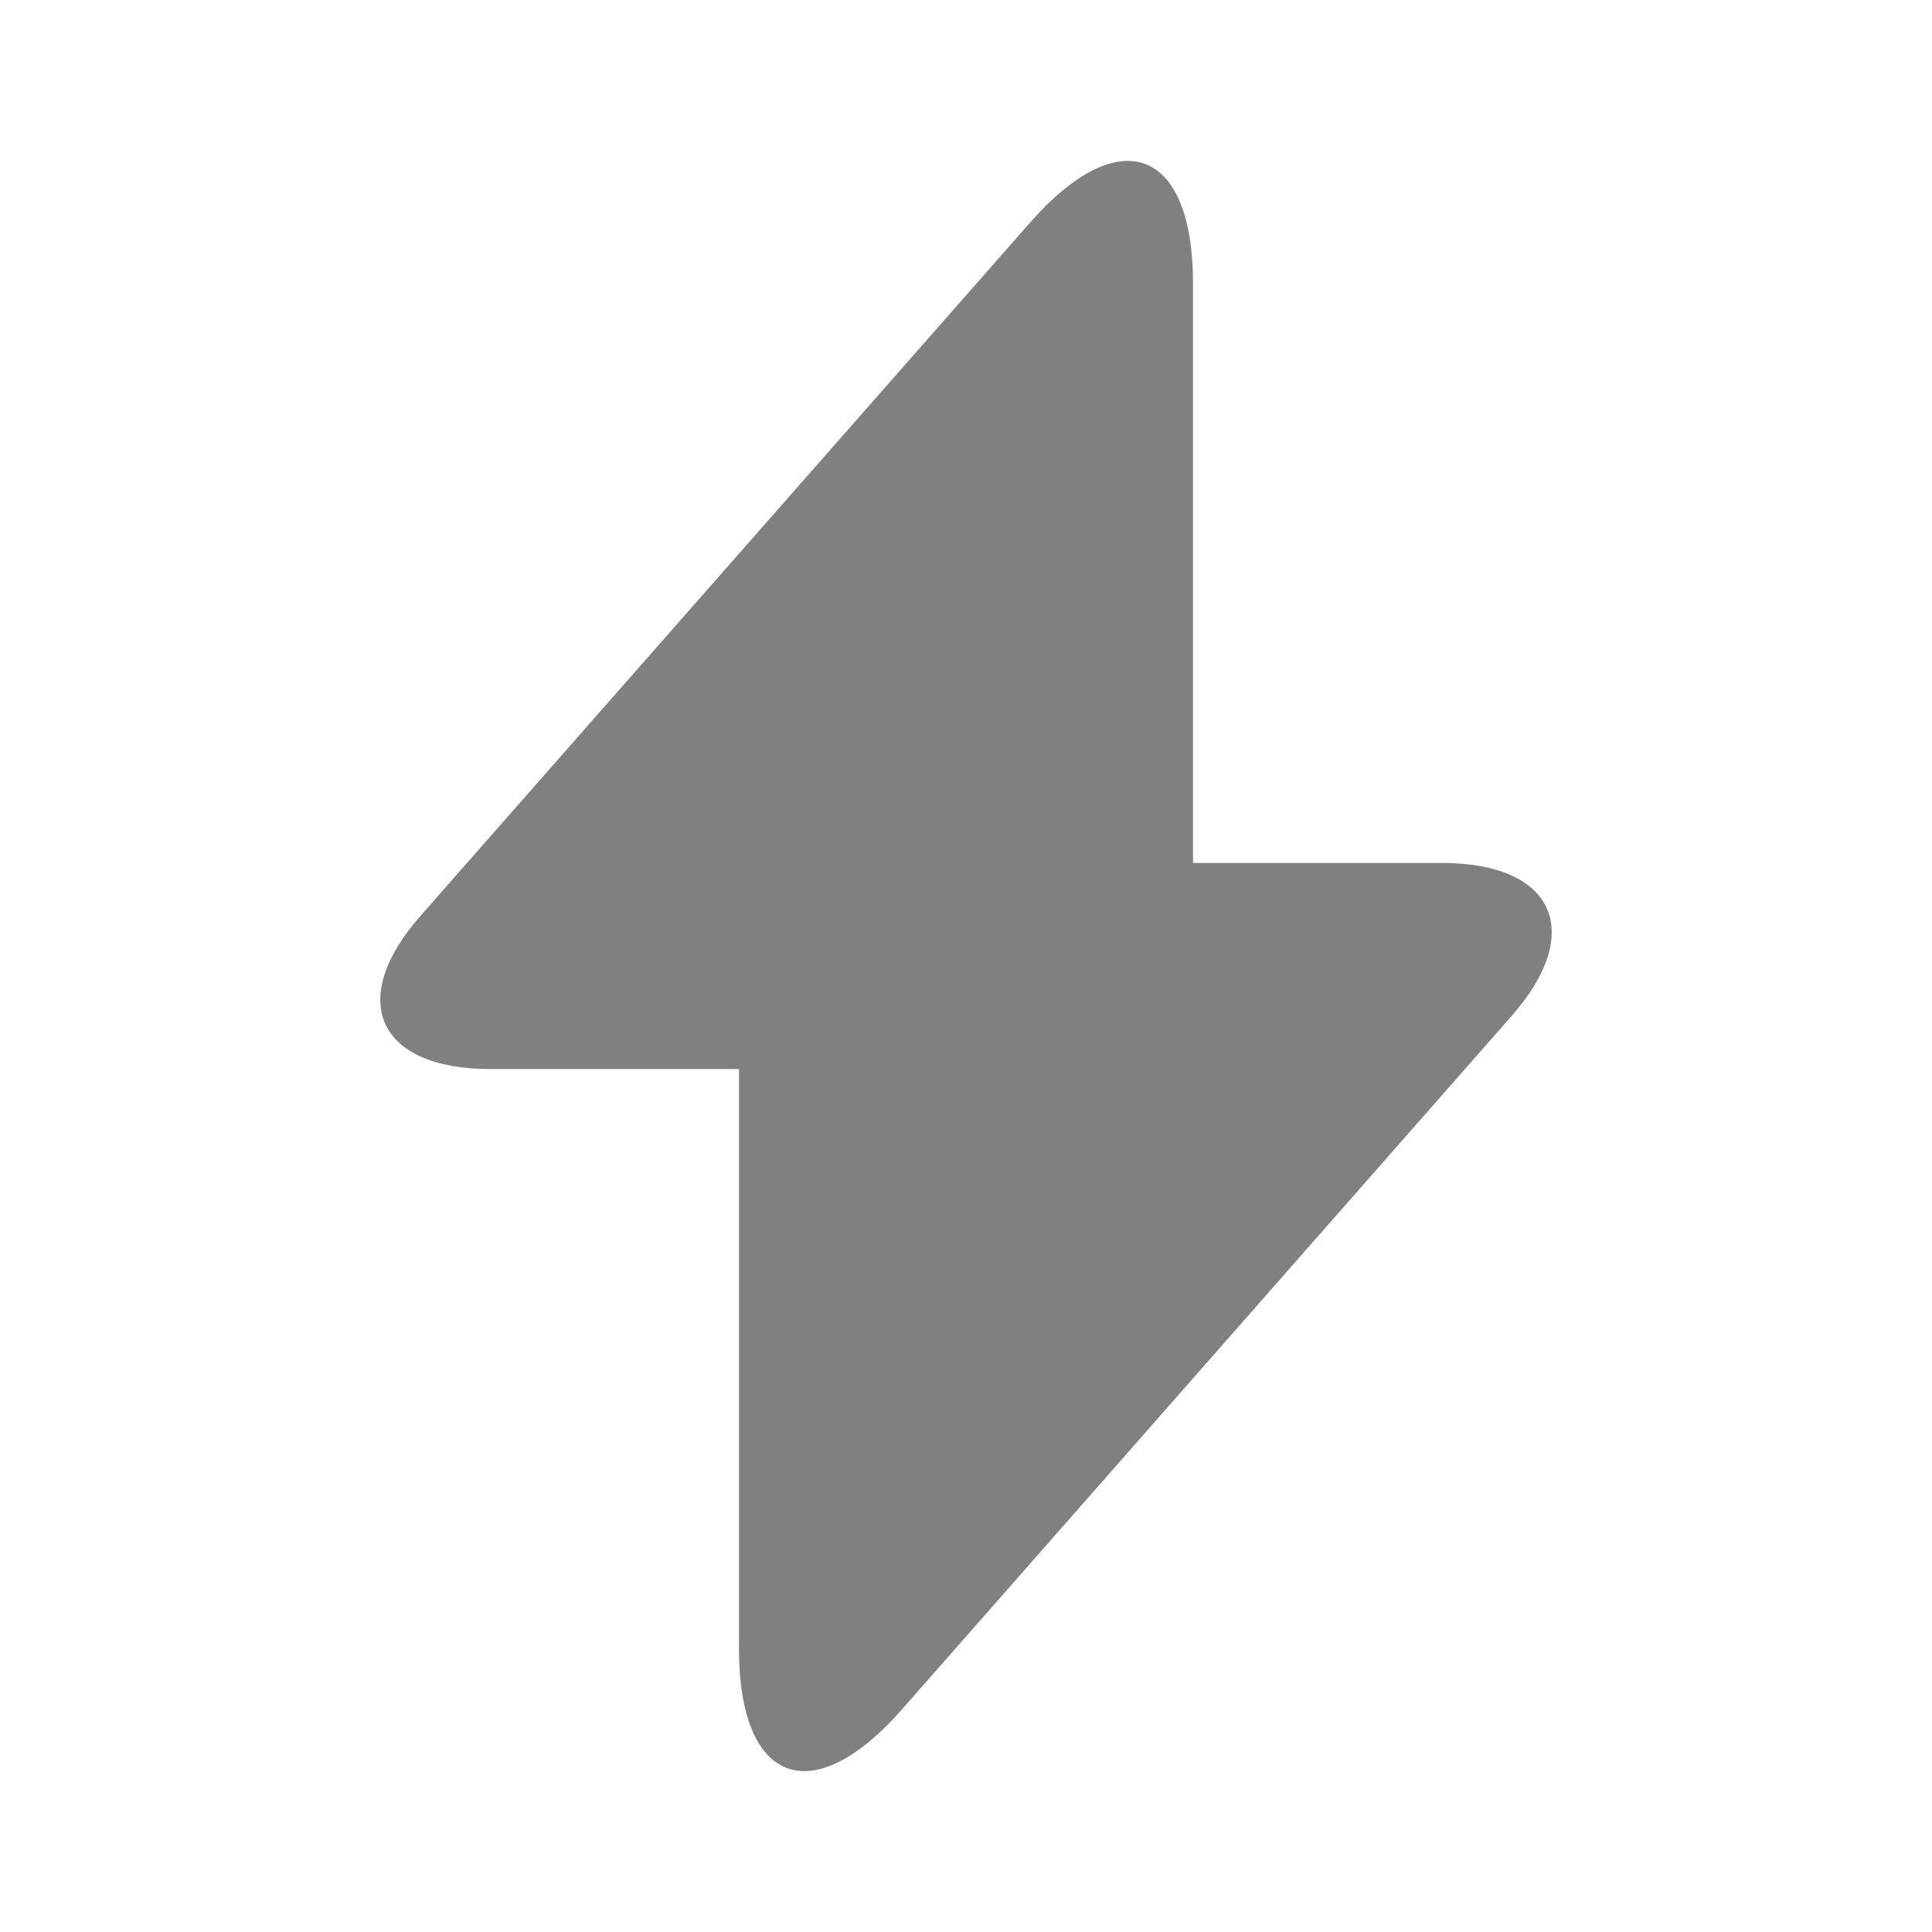
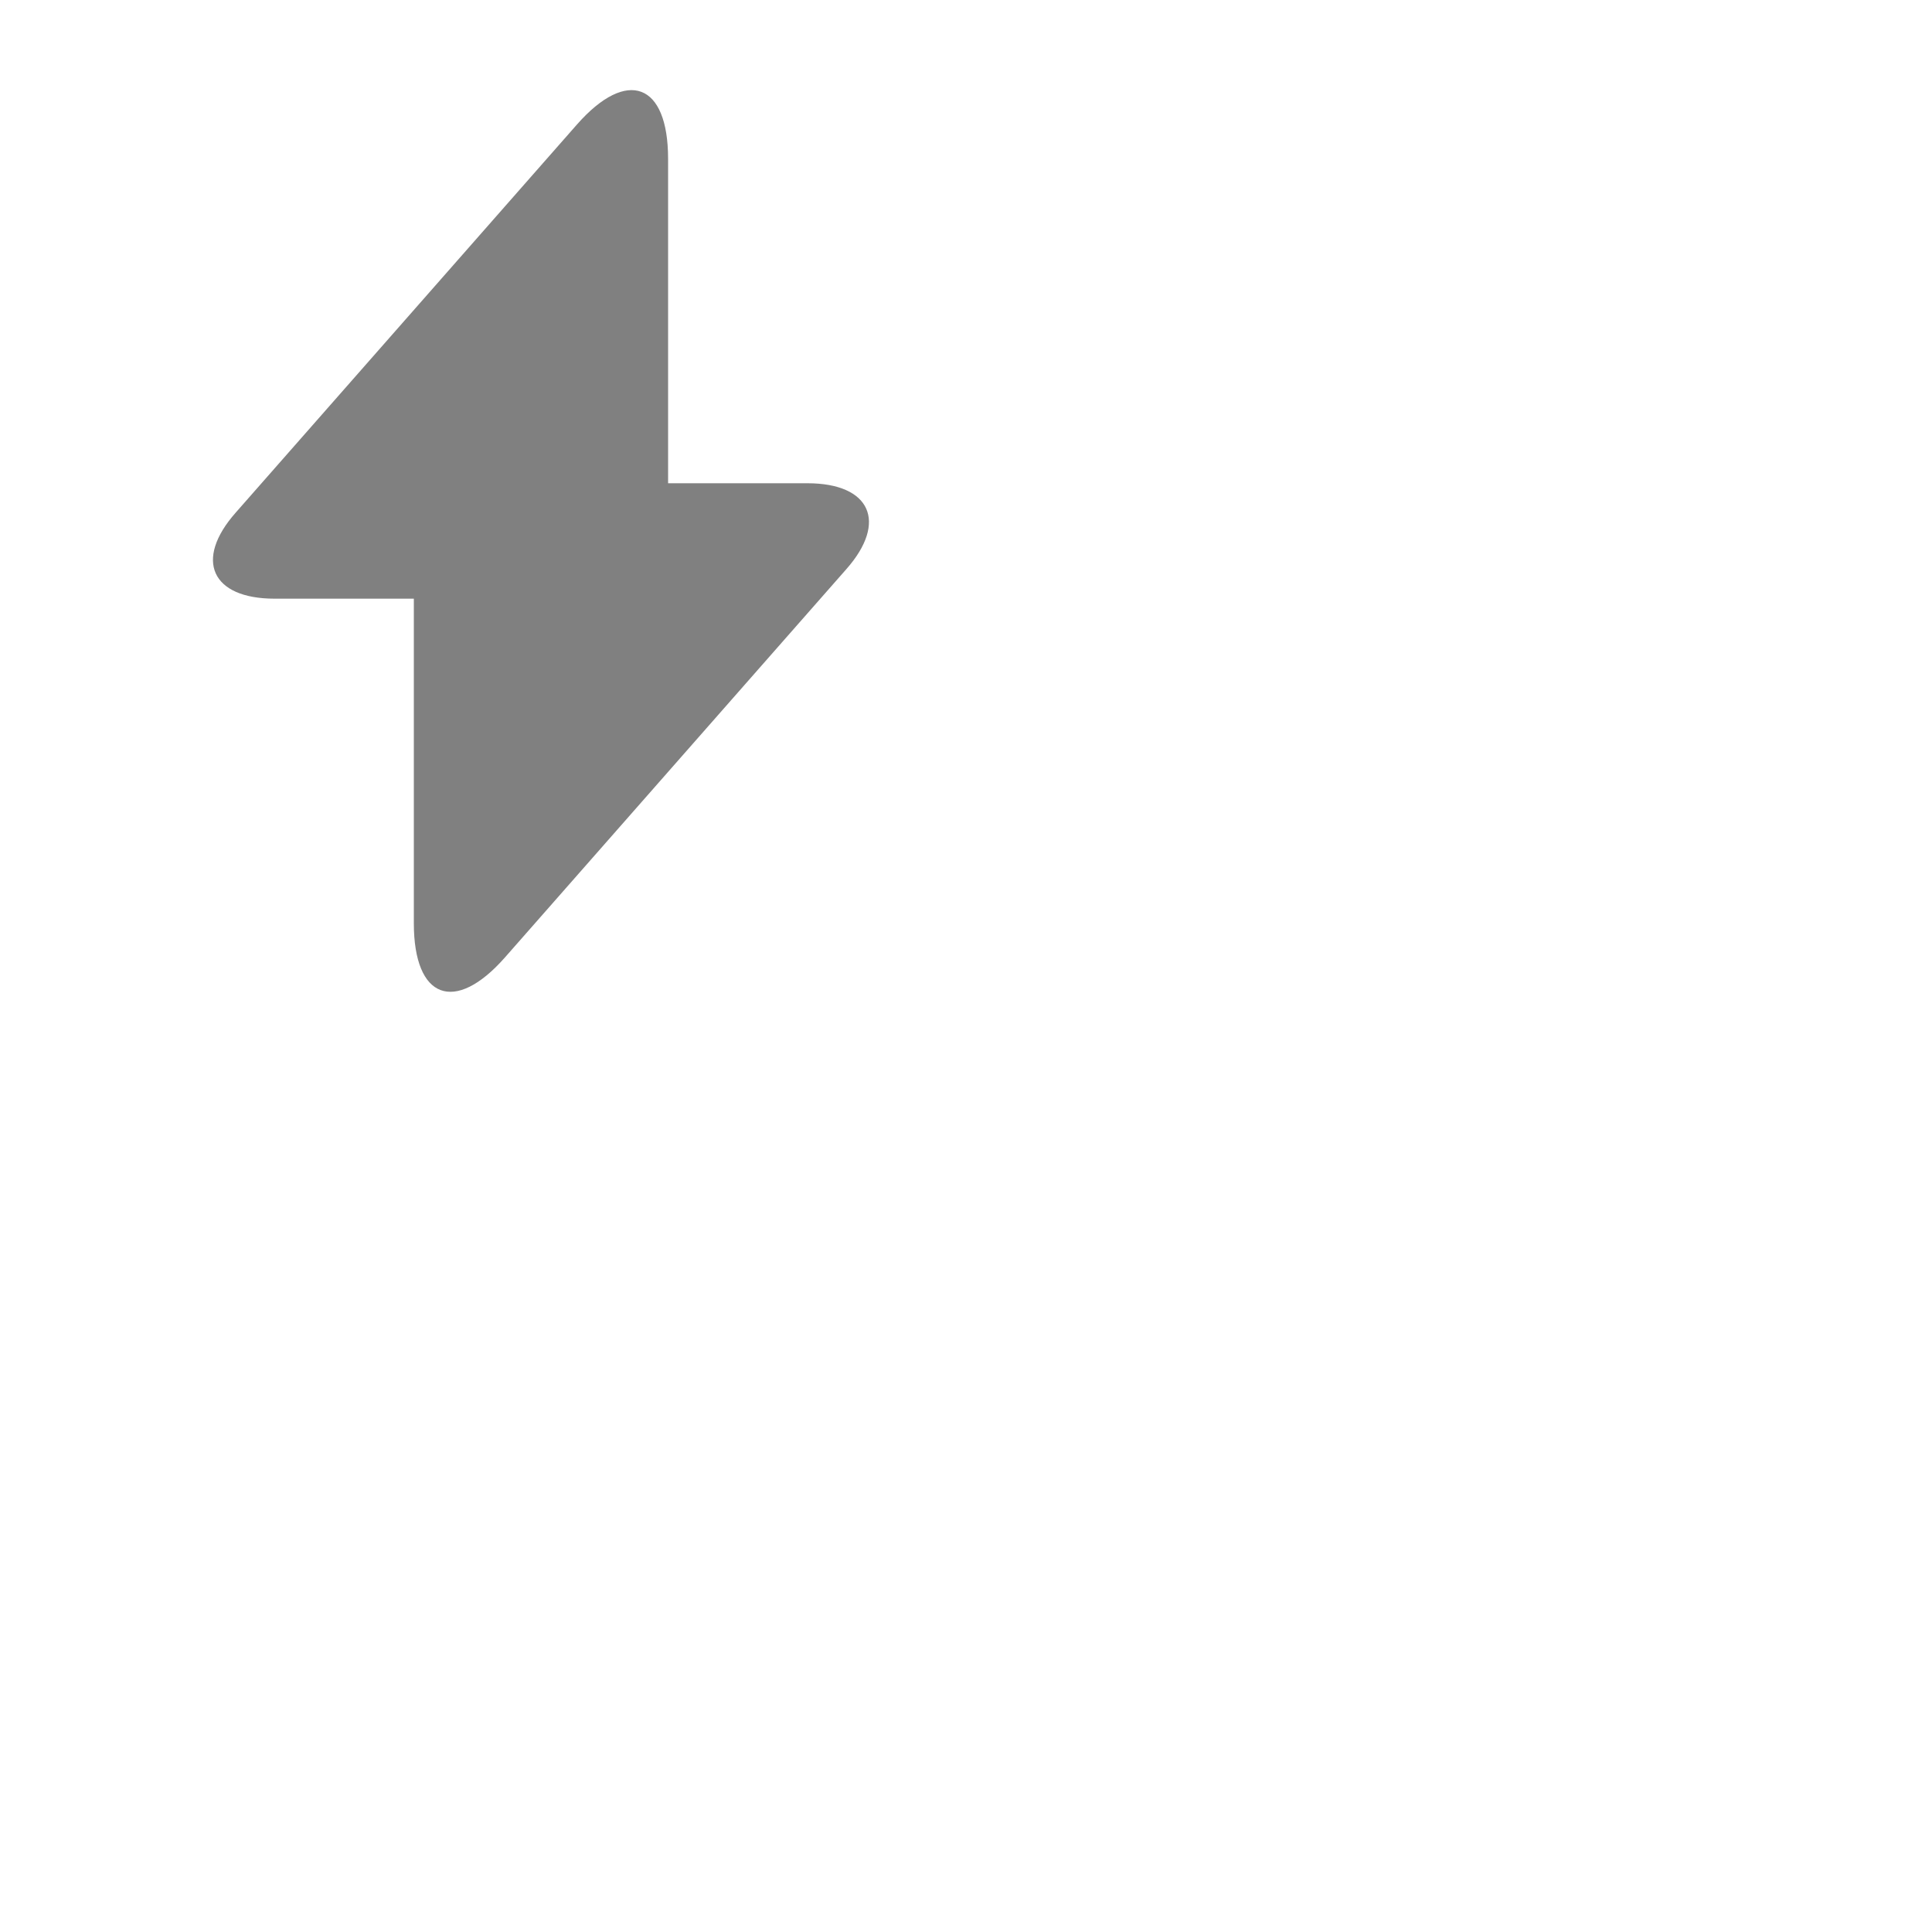
- <svg xmlns="http://www.w3.org/2000/svg" width="56" height="56" viewBox="0 0 56 56" fill="none">
+ <svg xmlns="http://www.w3.org/2000/svg" width="100" height="100" viewBox="0 0 100 100" fill="none">
  <path d="M41.79 25.013H34.58V8.213C34.58 4.293 32.457 3.5 29.867 6.44L28 8.563L12.203 26.53C10.033 28.98 10.943 30.987 14.21 30.987H21.42V47.787C21.42 51.707 23.543 52.5 26.133 49.56L28 47.437L43.797 29.47C45.967 27.02 45.057 25.013 41.79 25.013Z" fill="#808080" />
</svg>
